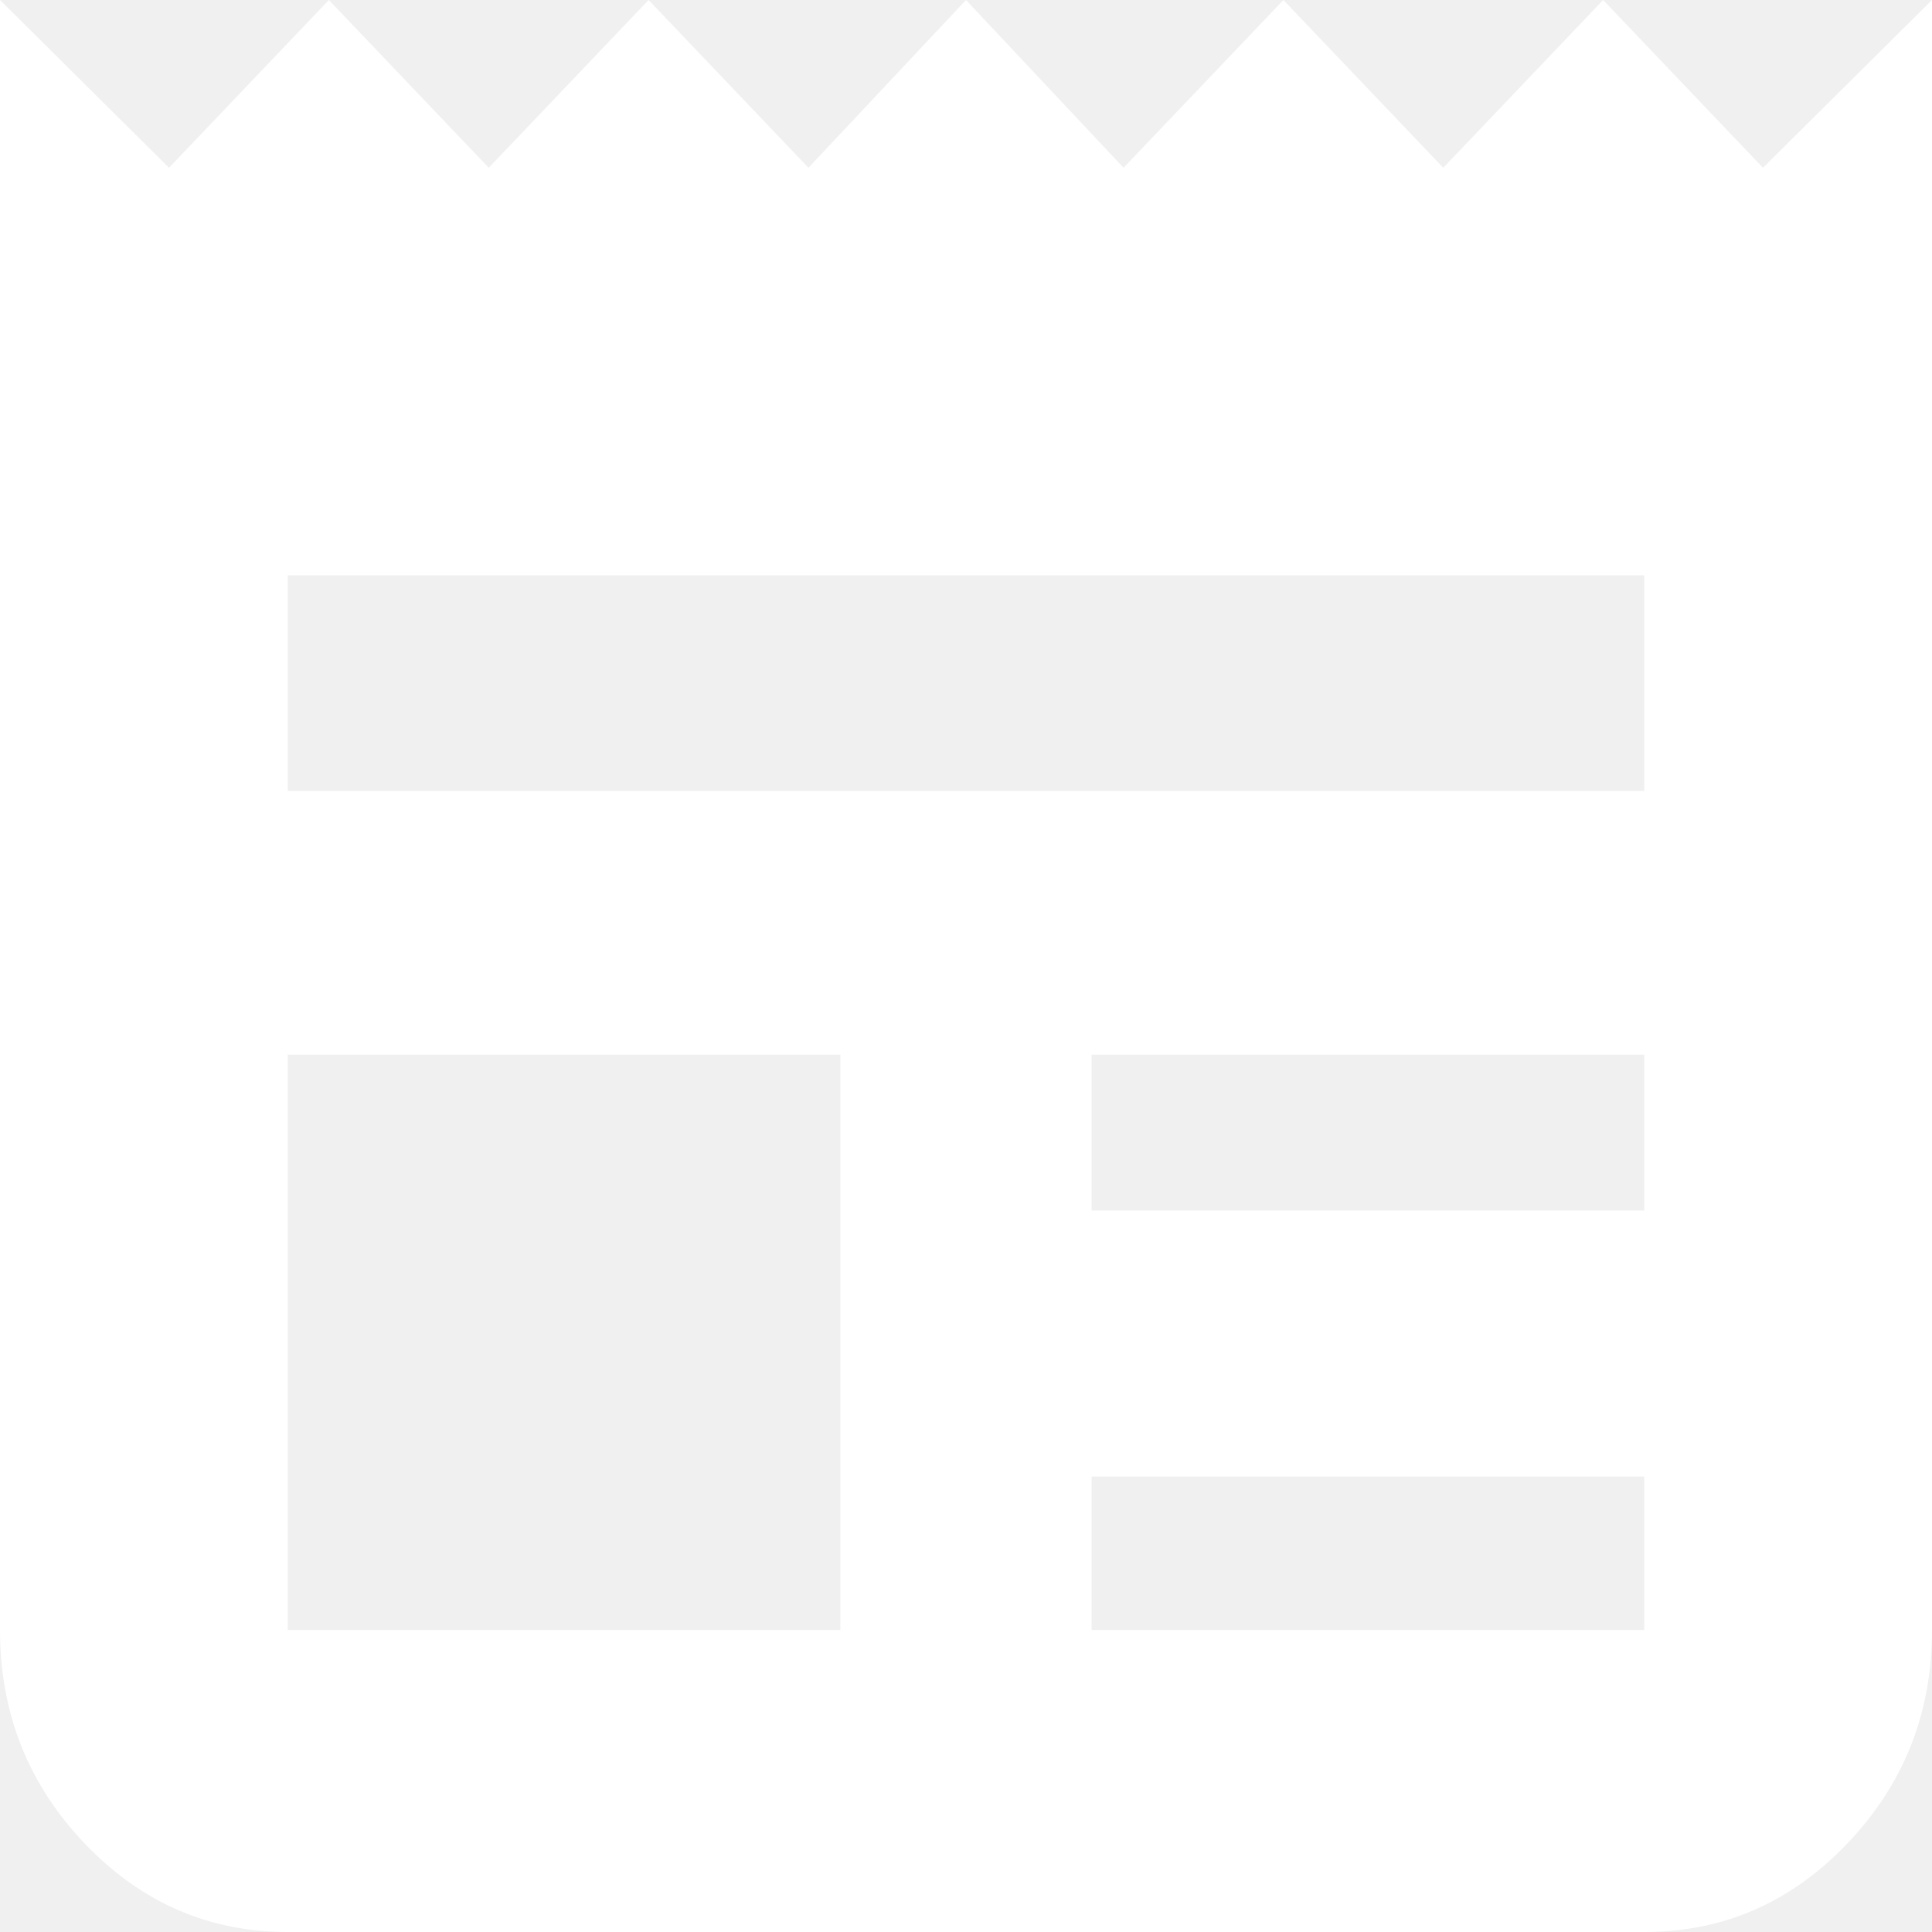
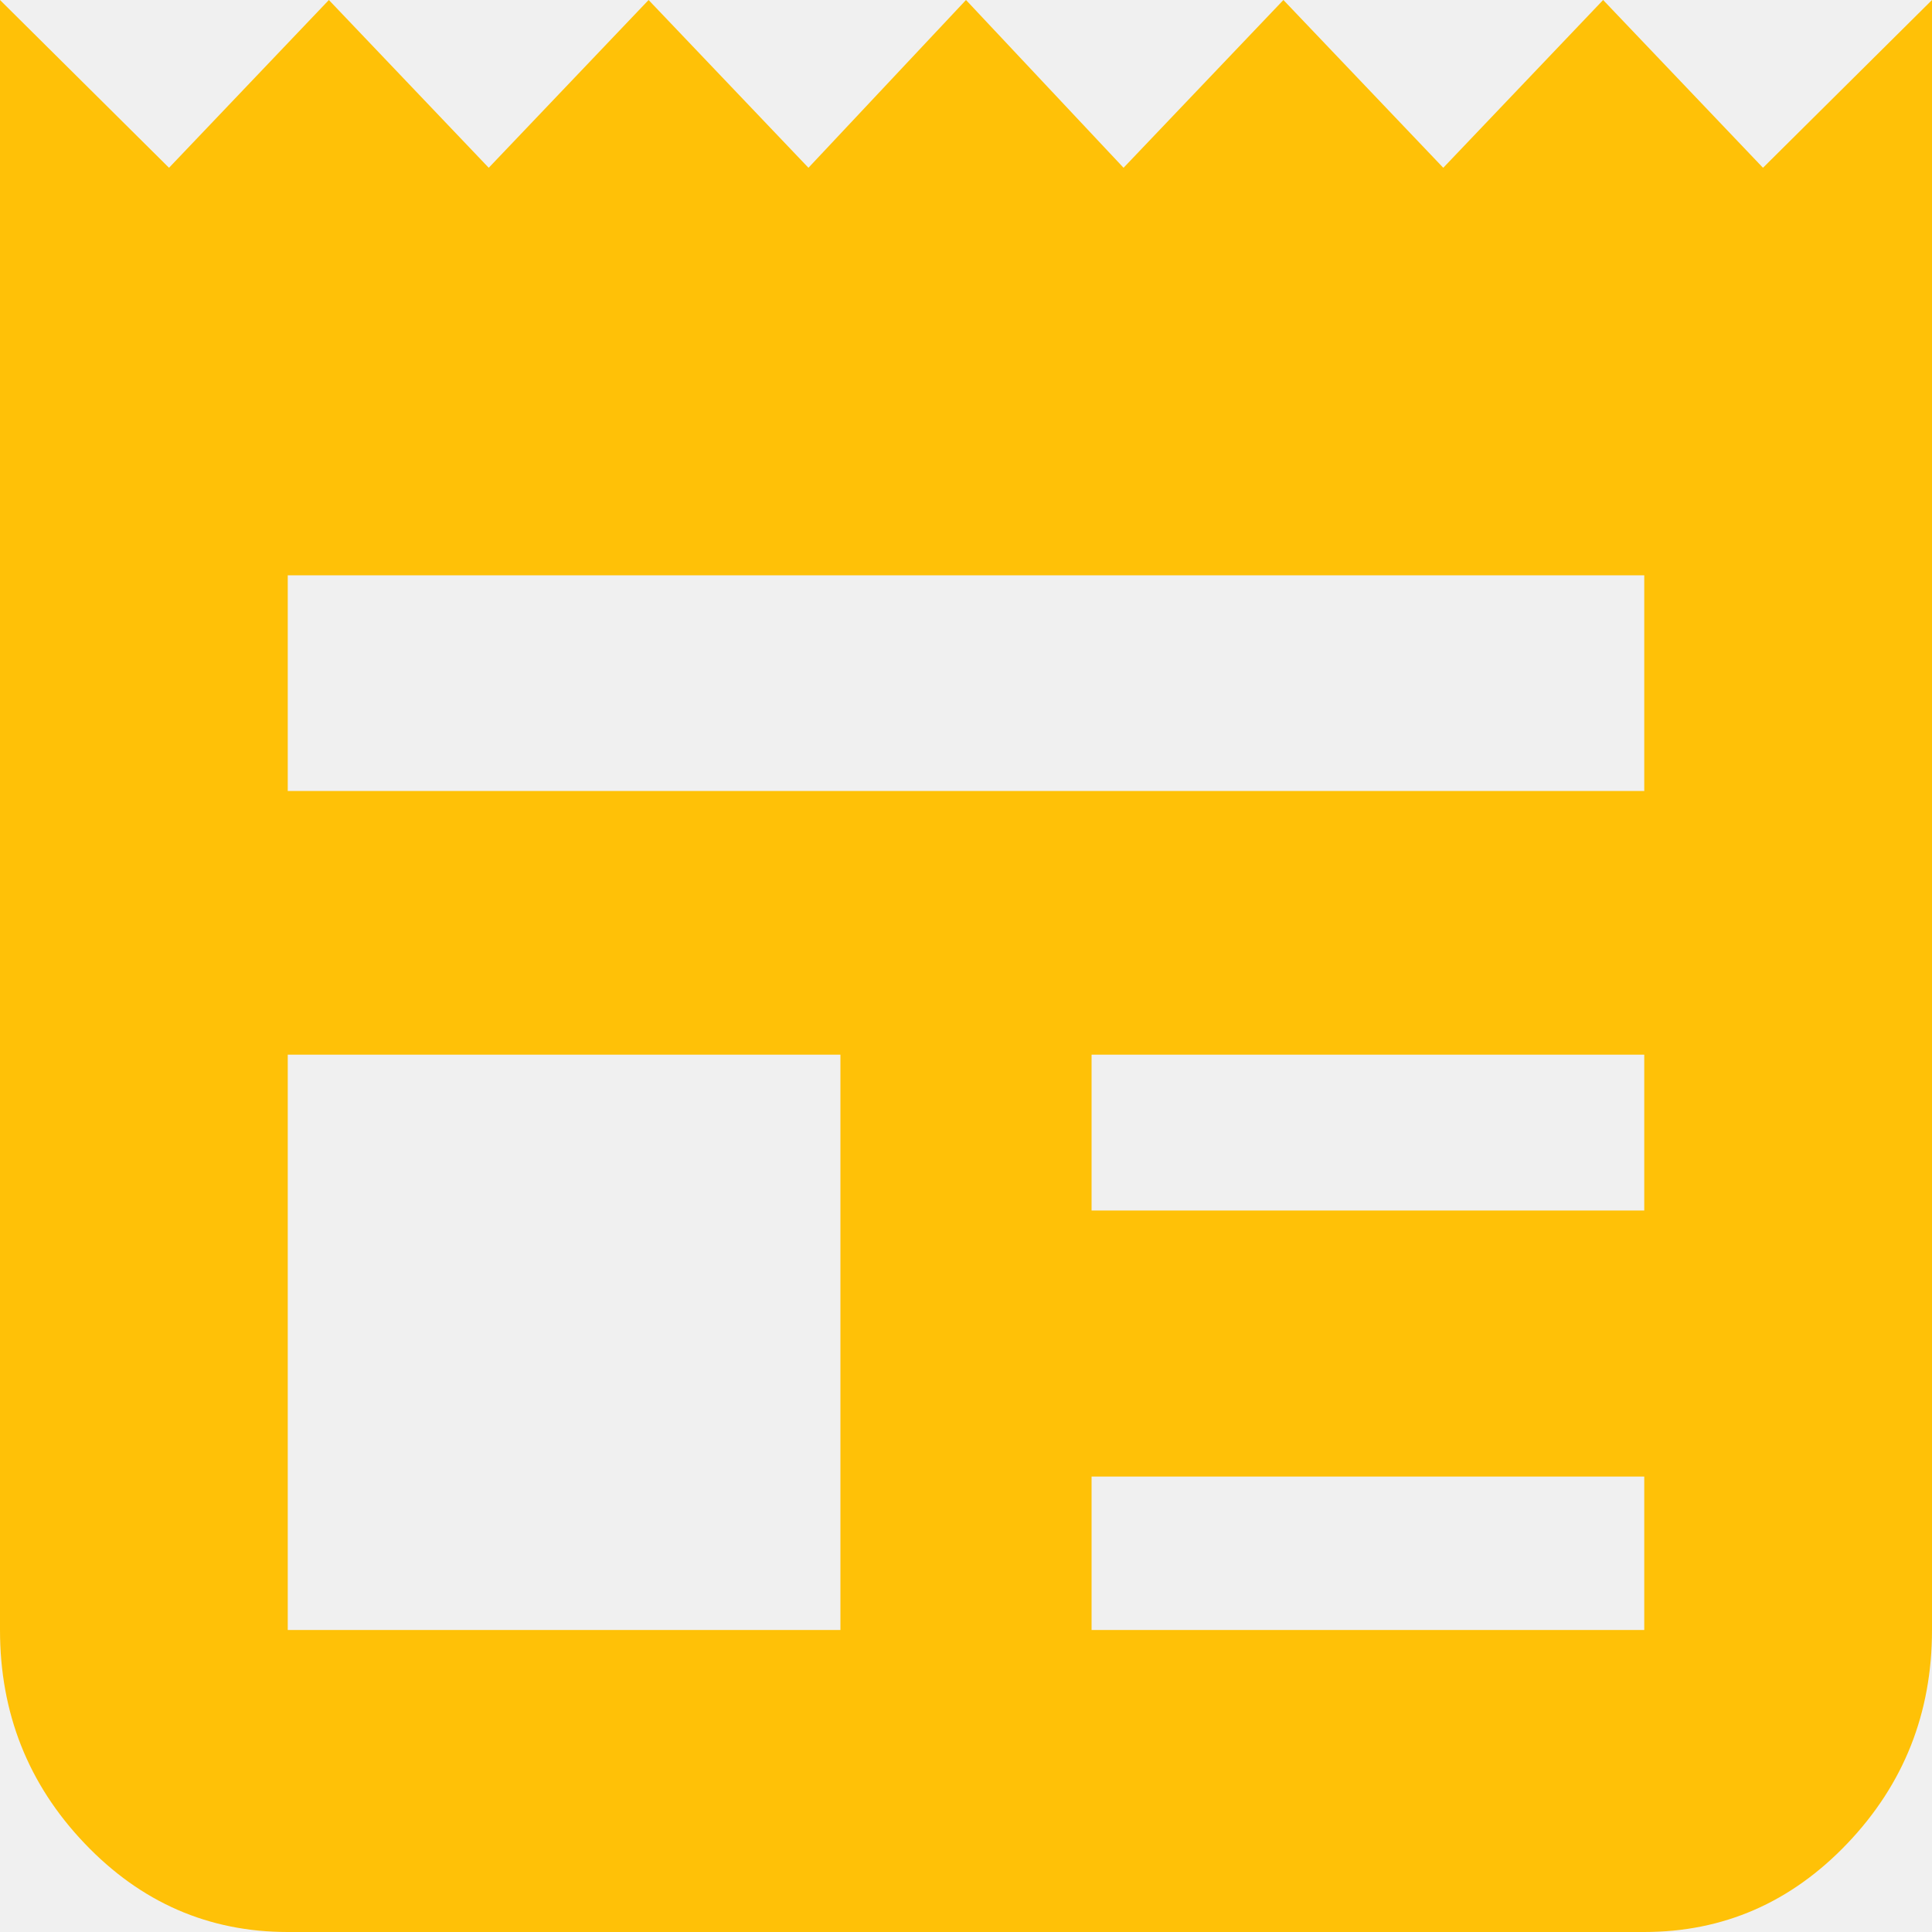
<svg xmlns="http://www.w3.org/2000/svg" width="31" height="31" viewBox="0 0 31 31" fill="none">
-   <path d="M4.617 31C3.347 31 2.26 30.526 1.356 29.577C0.452 28.628 0 27.487 0 26.154V0L2.712 2.692L5.277 0L7.842 2.692L10.407 0L12.972 2.692L15.5 0L18.028 2.692L20.593 0L23.158 2.692L25.723 0L28.288 2.692L31 0V26.154C31 27.487 30.548 28.628 29.644 29.577C28.74 30.526 27.653 31 26.383 31H4.617ZM4.617 26.154H13.485V16.923H4.617V26.154ZM17.515 26.154H26.383V23.692H17.515V26.154ZM17.515 19.423H26.383V16.923H17.515V19.423ZM4.617 12.692H26.383V9.231H4.617V12.692Z" fill="#ffffff" />
+   <path d="M4.617 31C3.347 31 2.26 30.526 1.356 29.577C0.452 28.628 0 27.487 0 26.154V0L2.712 2.692L5.277 0L7.842 2.692L10.407 0L12.972 2.692L15.5 0L18.028 2.692L20.593 0L23.158 2.692L25.723 0L28.288 2.692L31 0V26.154C31 27.487 30.548 28.628 29.644 29.577C28.74 30.526 27.653 31 26.383 31H4.617ZM4.617 26.154H13.485V16.923H4.617V26.154ZM17.515 26.154H26.383V23.692H17.515V26.154ZM17.515 19.423H26.383V16.923H17.515V19.423ZM4.617 12.692H26.383V9.231H4.617V12.692Z" fill="#ffc107" />
</svg>
